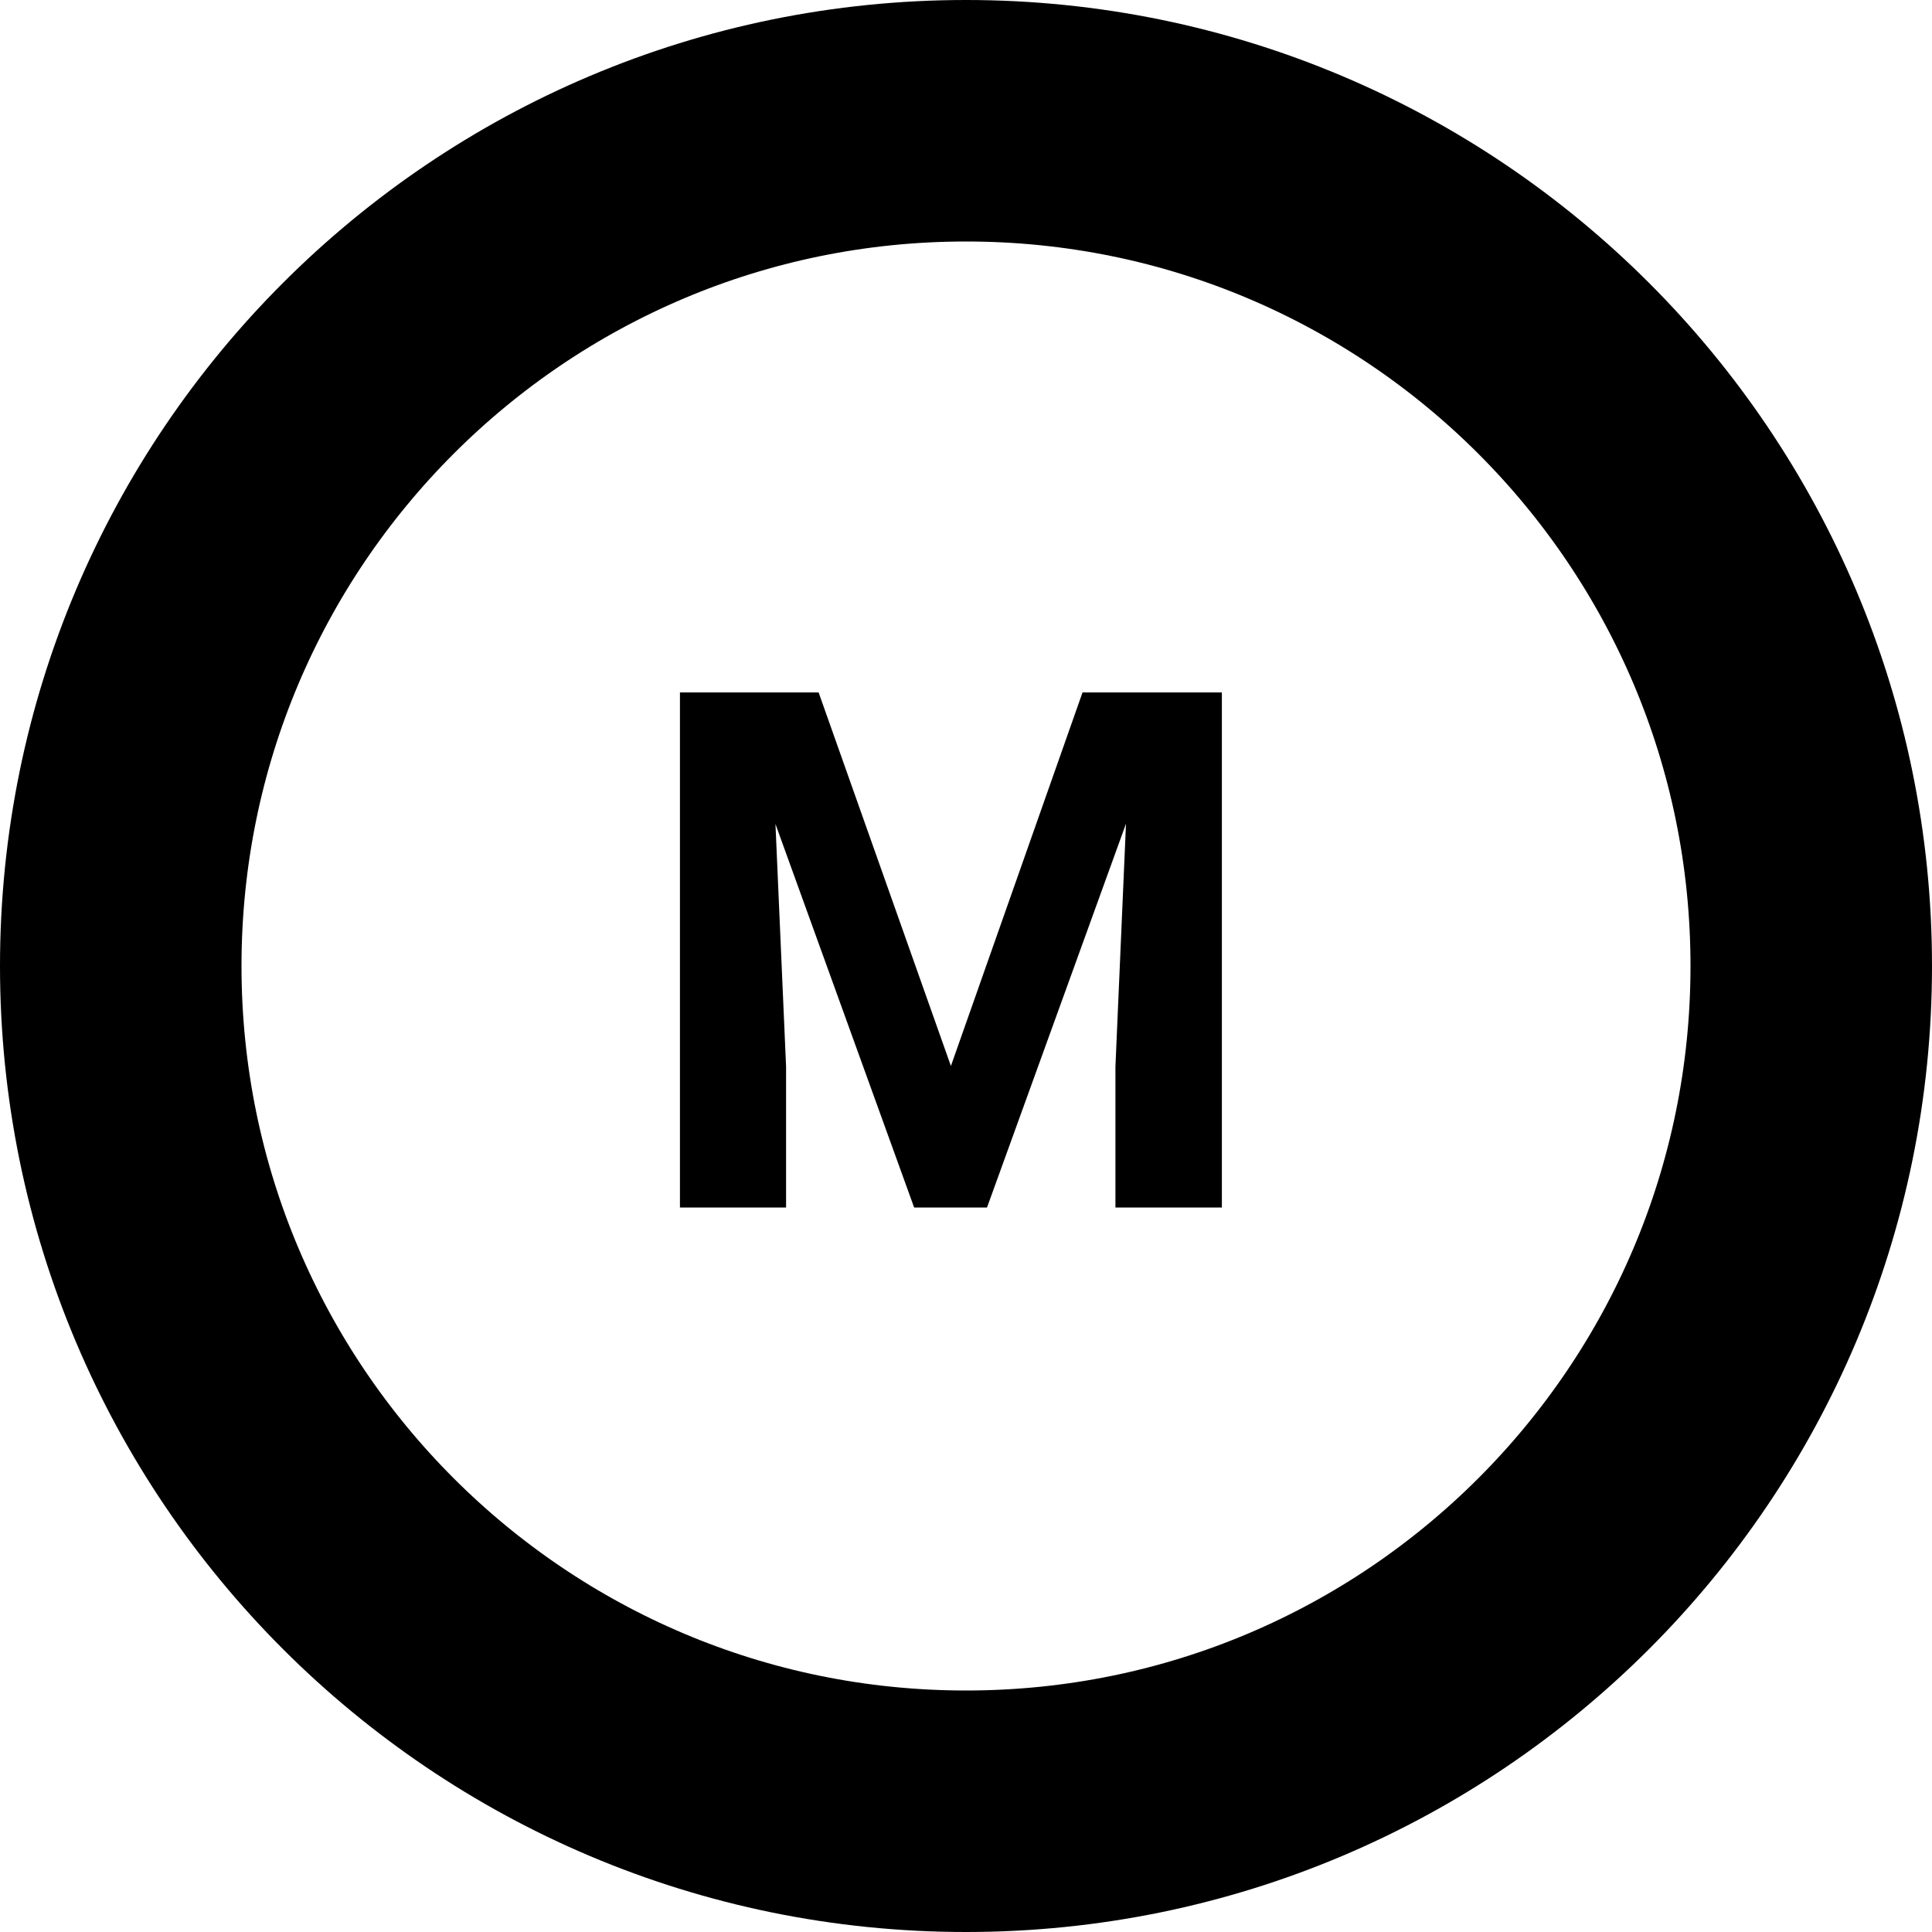
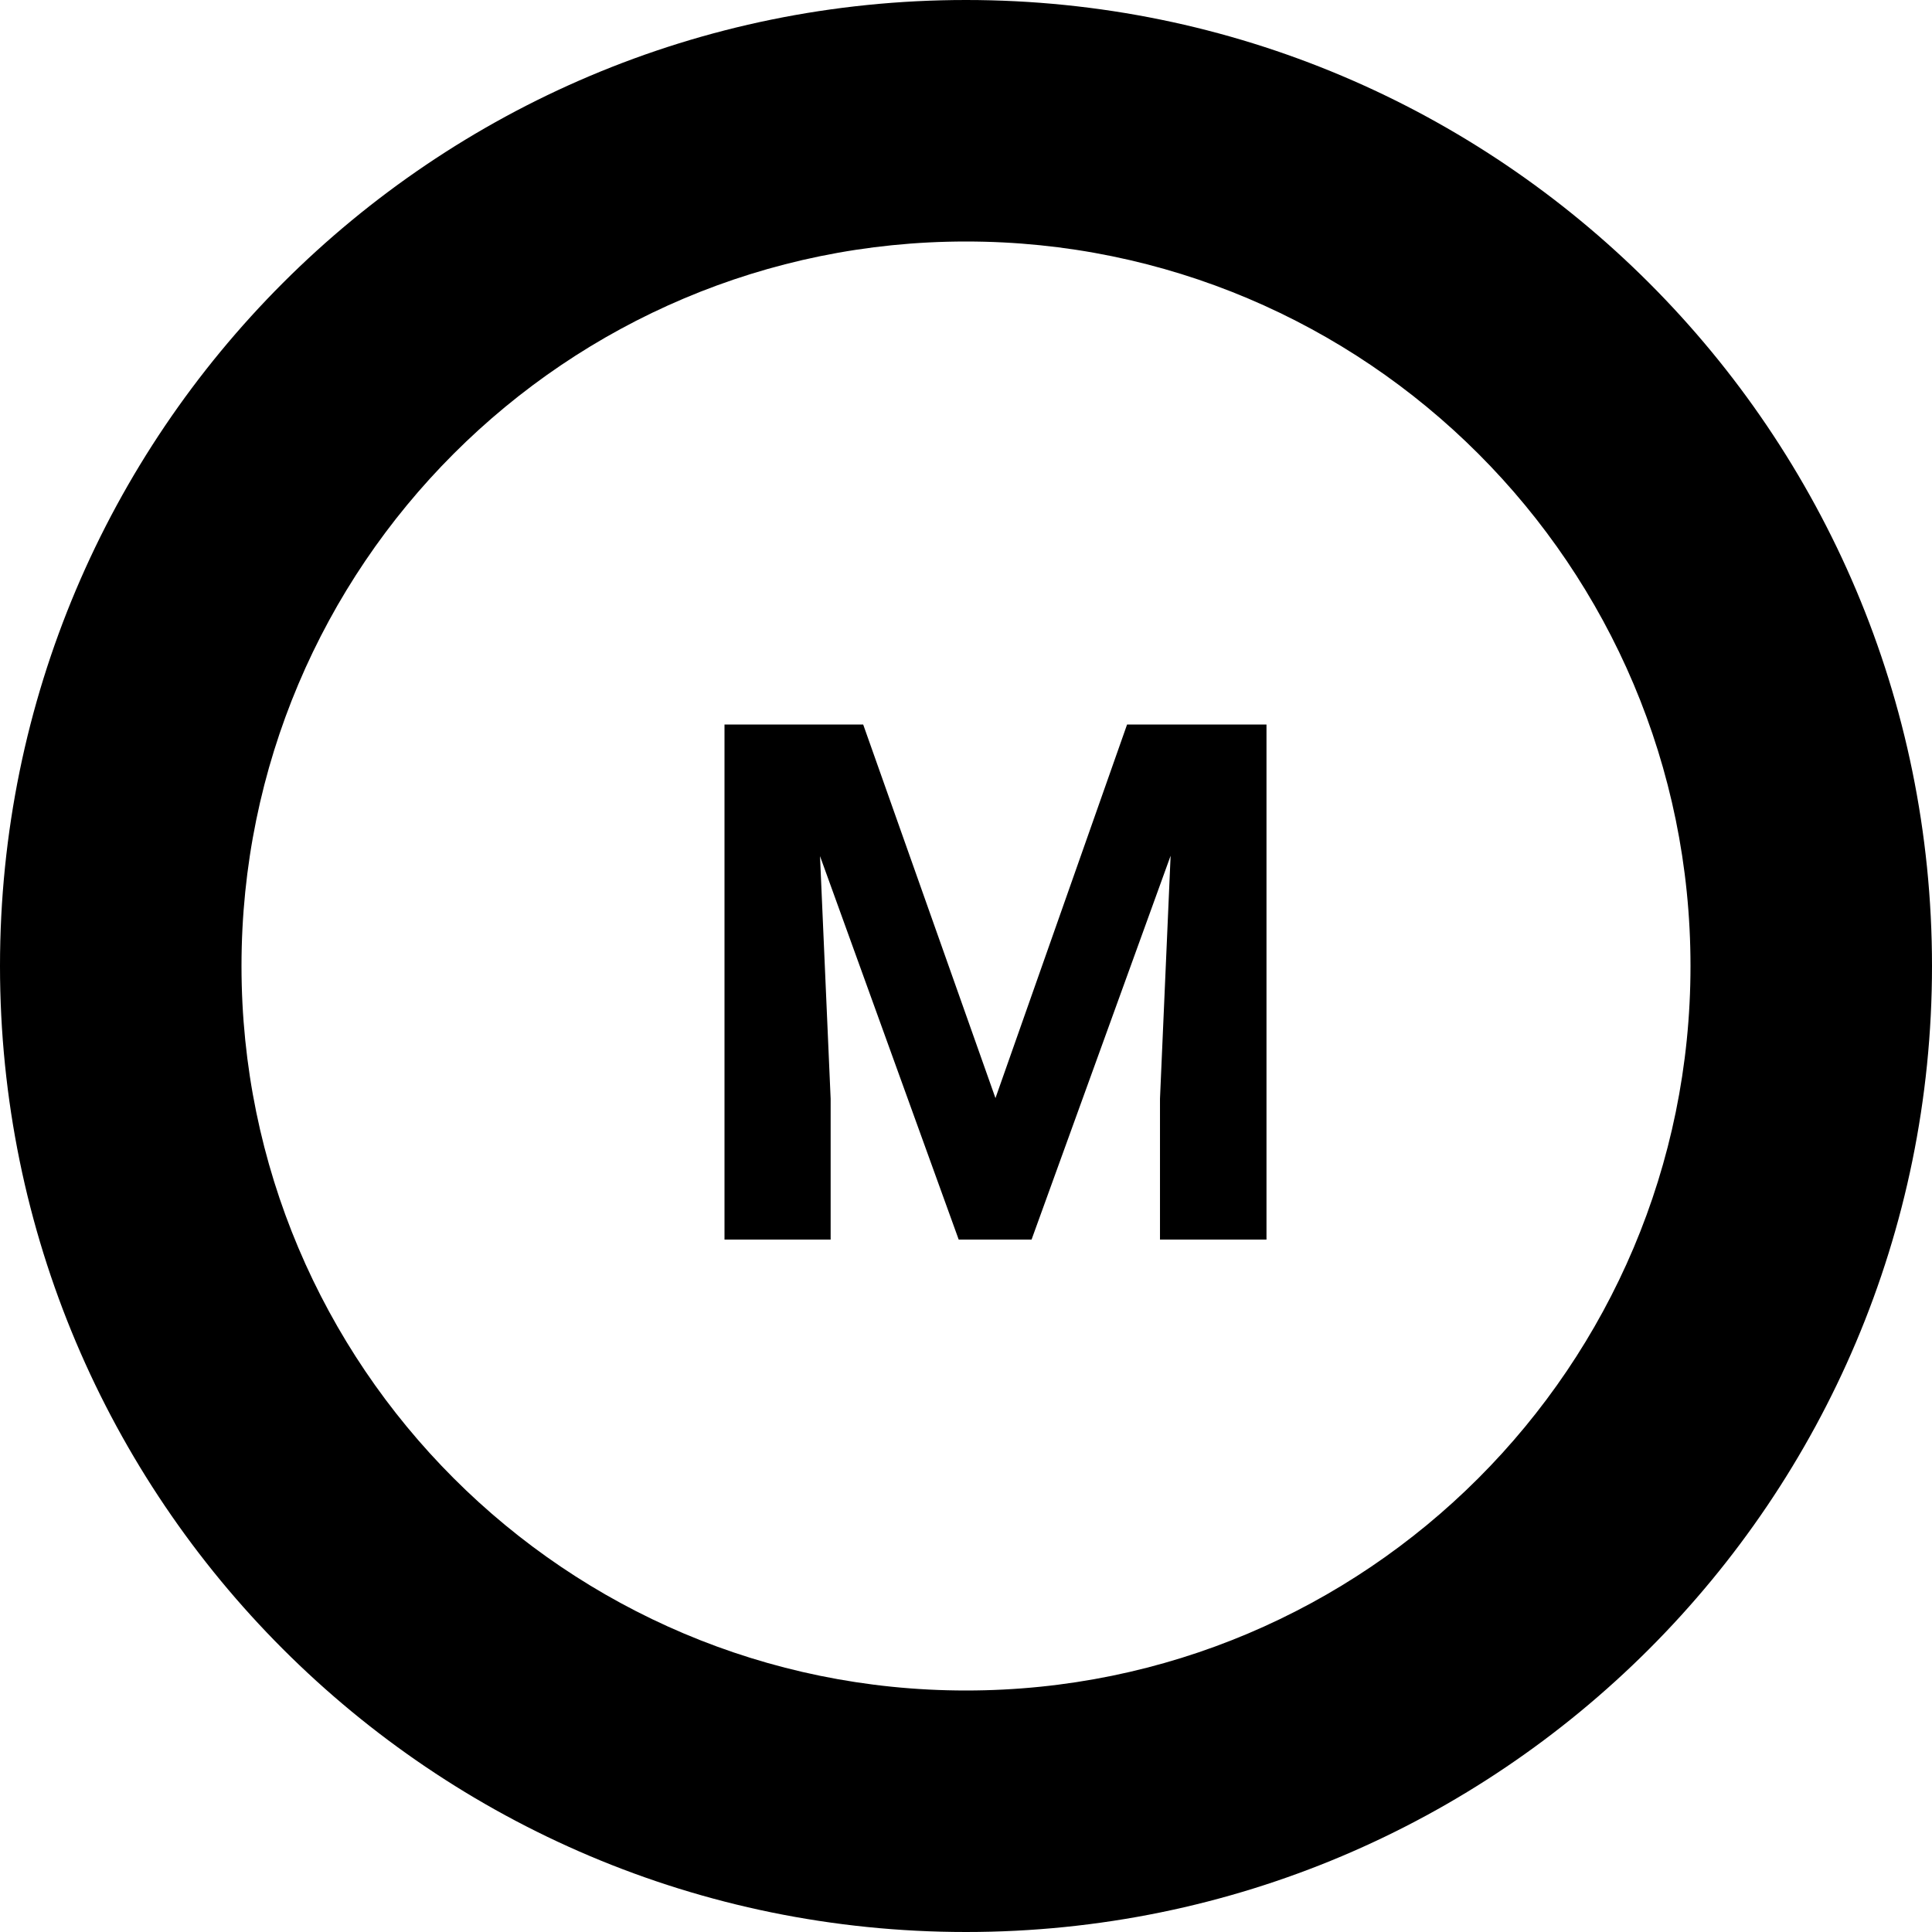
<svg xmlns="http://www.w3.org/2000/svg" width="32" height="32" viewBox="0 0 32 32" fill="none">
-   <path d="M13.559 11.469L15.75 17.656L17.93 11.469H20.238V20H18.475V17.668L18.65 13.643L16.348 20H15.141L12.844 13.648L13.02 17.668V20H11.262V11.469H13.559Z" fill="black" />
-   <rect x="2" y="2" width="28" height="28" rx="14" stroke="black" stroke-width="4" />
+   <path fill-rule="evenodd" clip-rule="evenodd" d="M16 28C22.627 28 28 22.627 28 16C28 9.373 22.627 4 16 4C9.373 4 4 9.373 4 16C4 22.627 9.373 28 16 28ZM16 32C24.837 32 32 24.837 32 16C32 7.163 24.837 0 16 0C7.163 0 0 7.163 0 16C0 24.837 7.163 32 16 32Z" fill="black" />
+   <path d="M14.297 12L16.488 18.188L18.668 12H20.977V20.531H19.213V18.199L19.389 14.174L17.086 20.531H15.879L13.582 14.18L13.758 18.199V20.531H12V12H14.297Z" fill="black" />
</svg>
